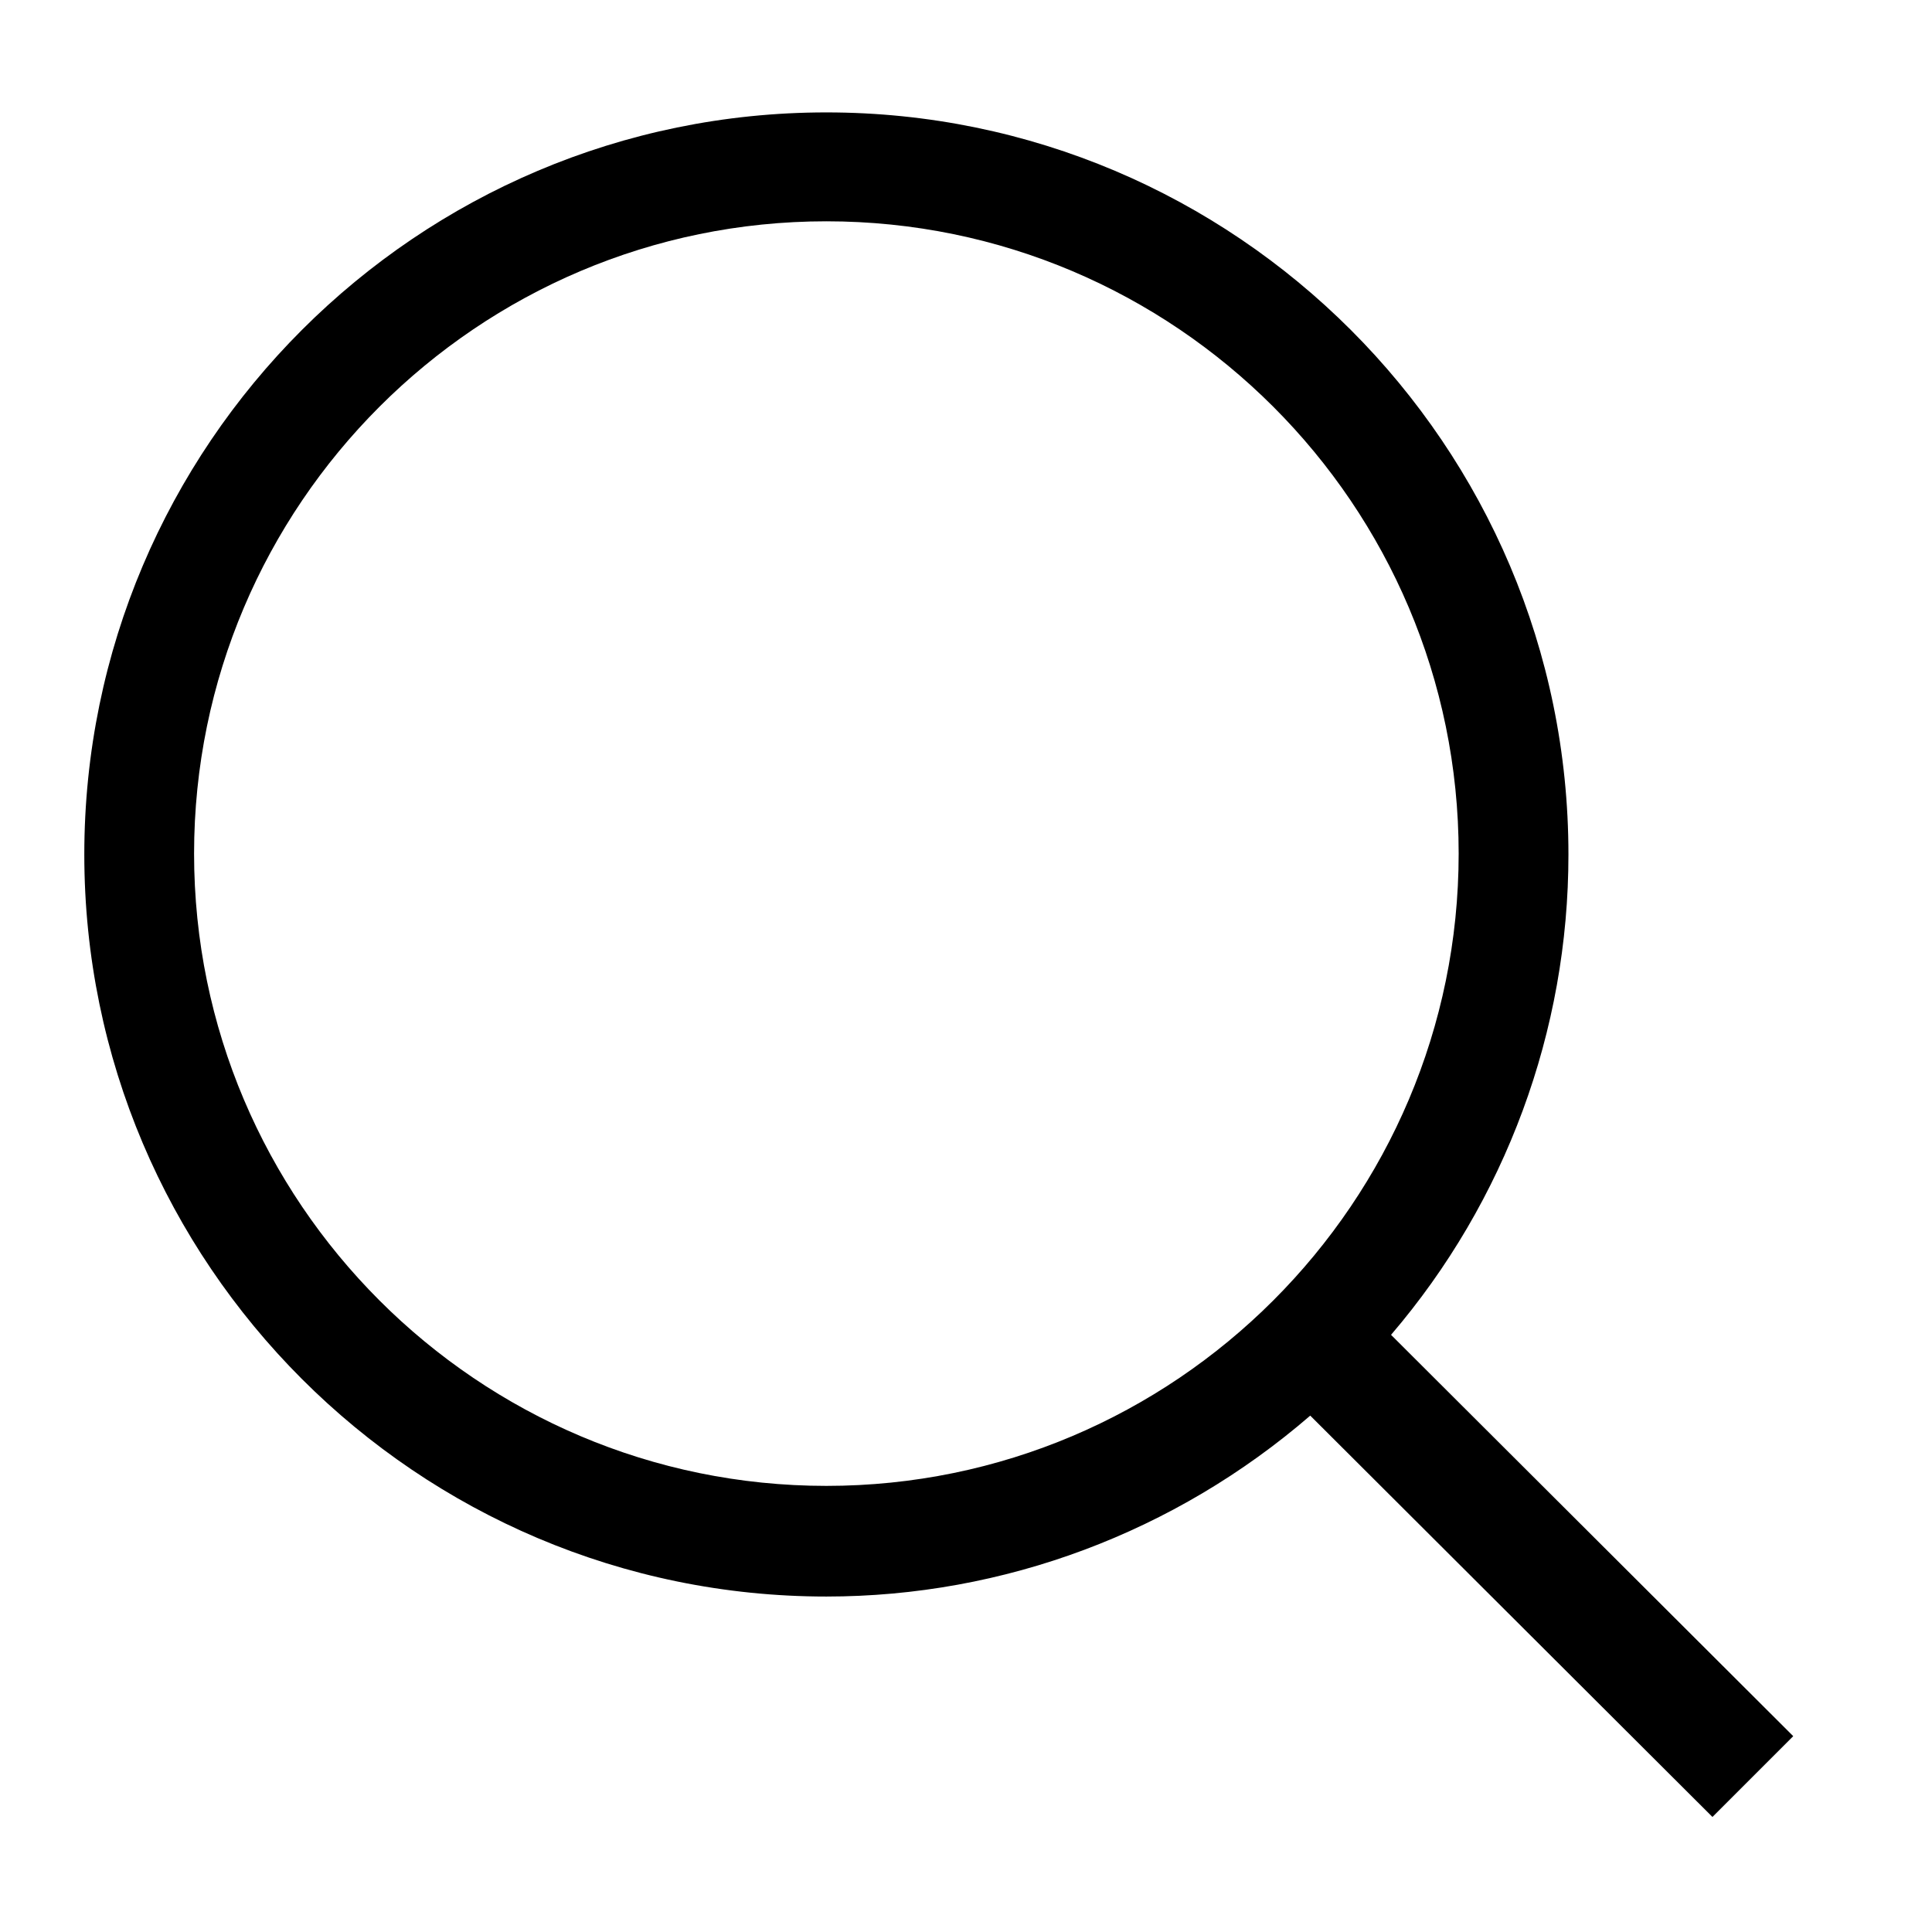
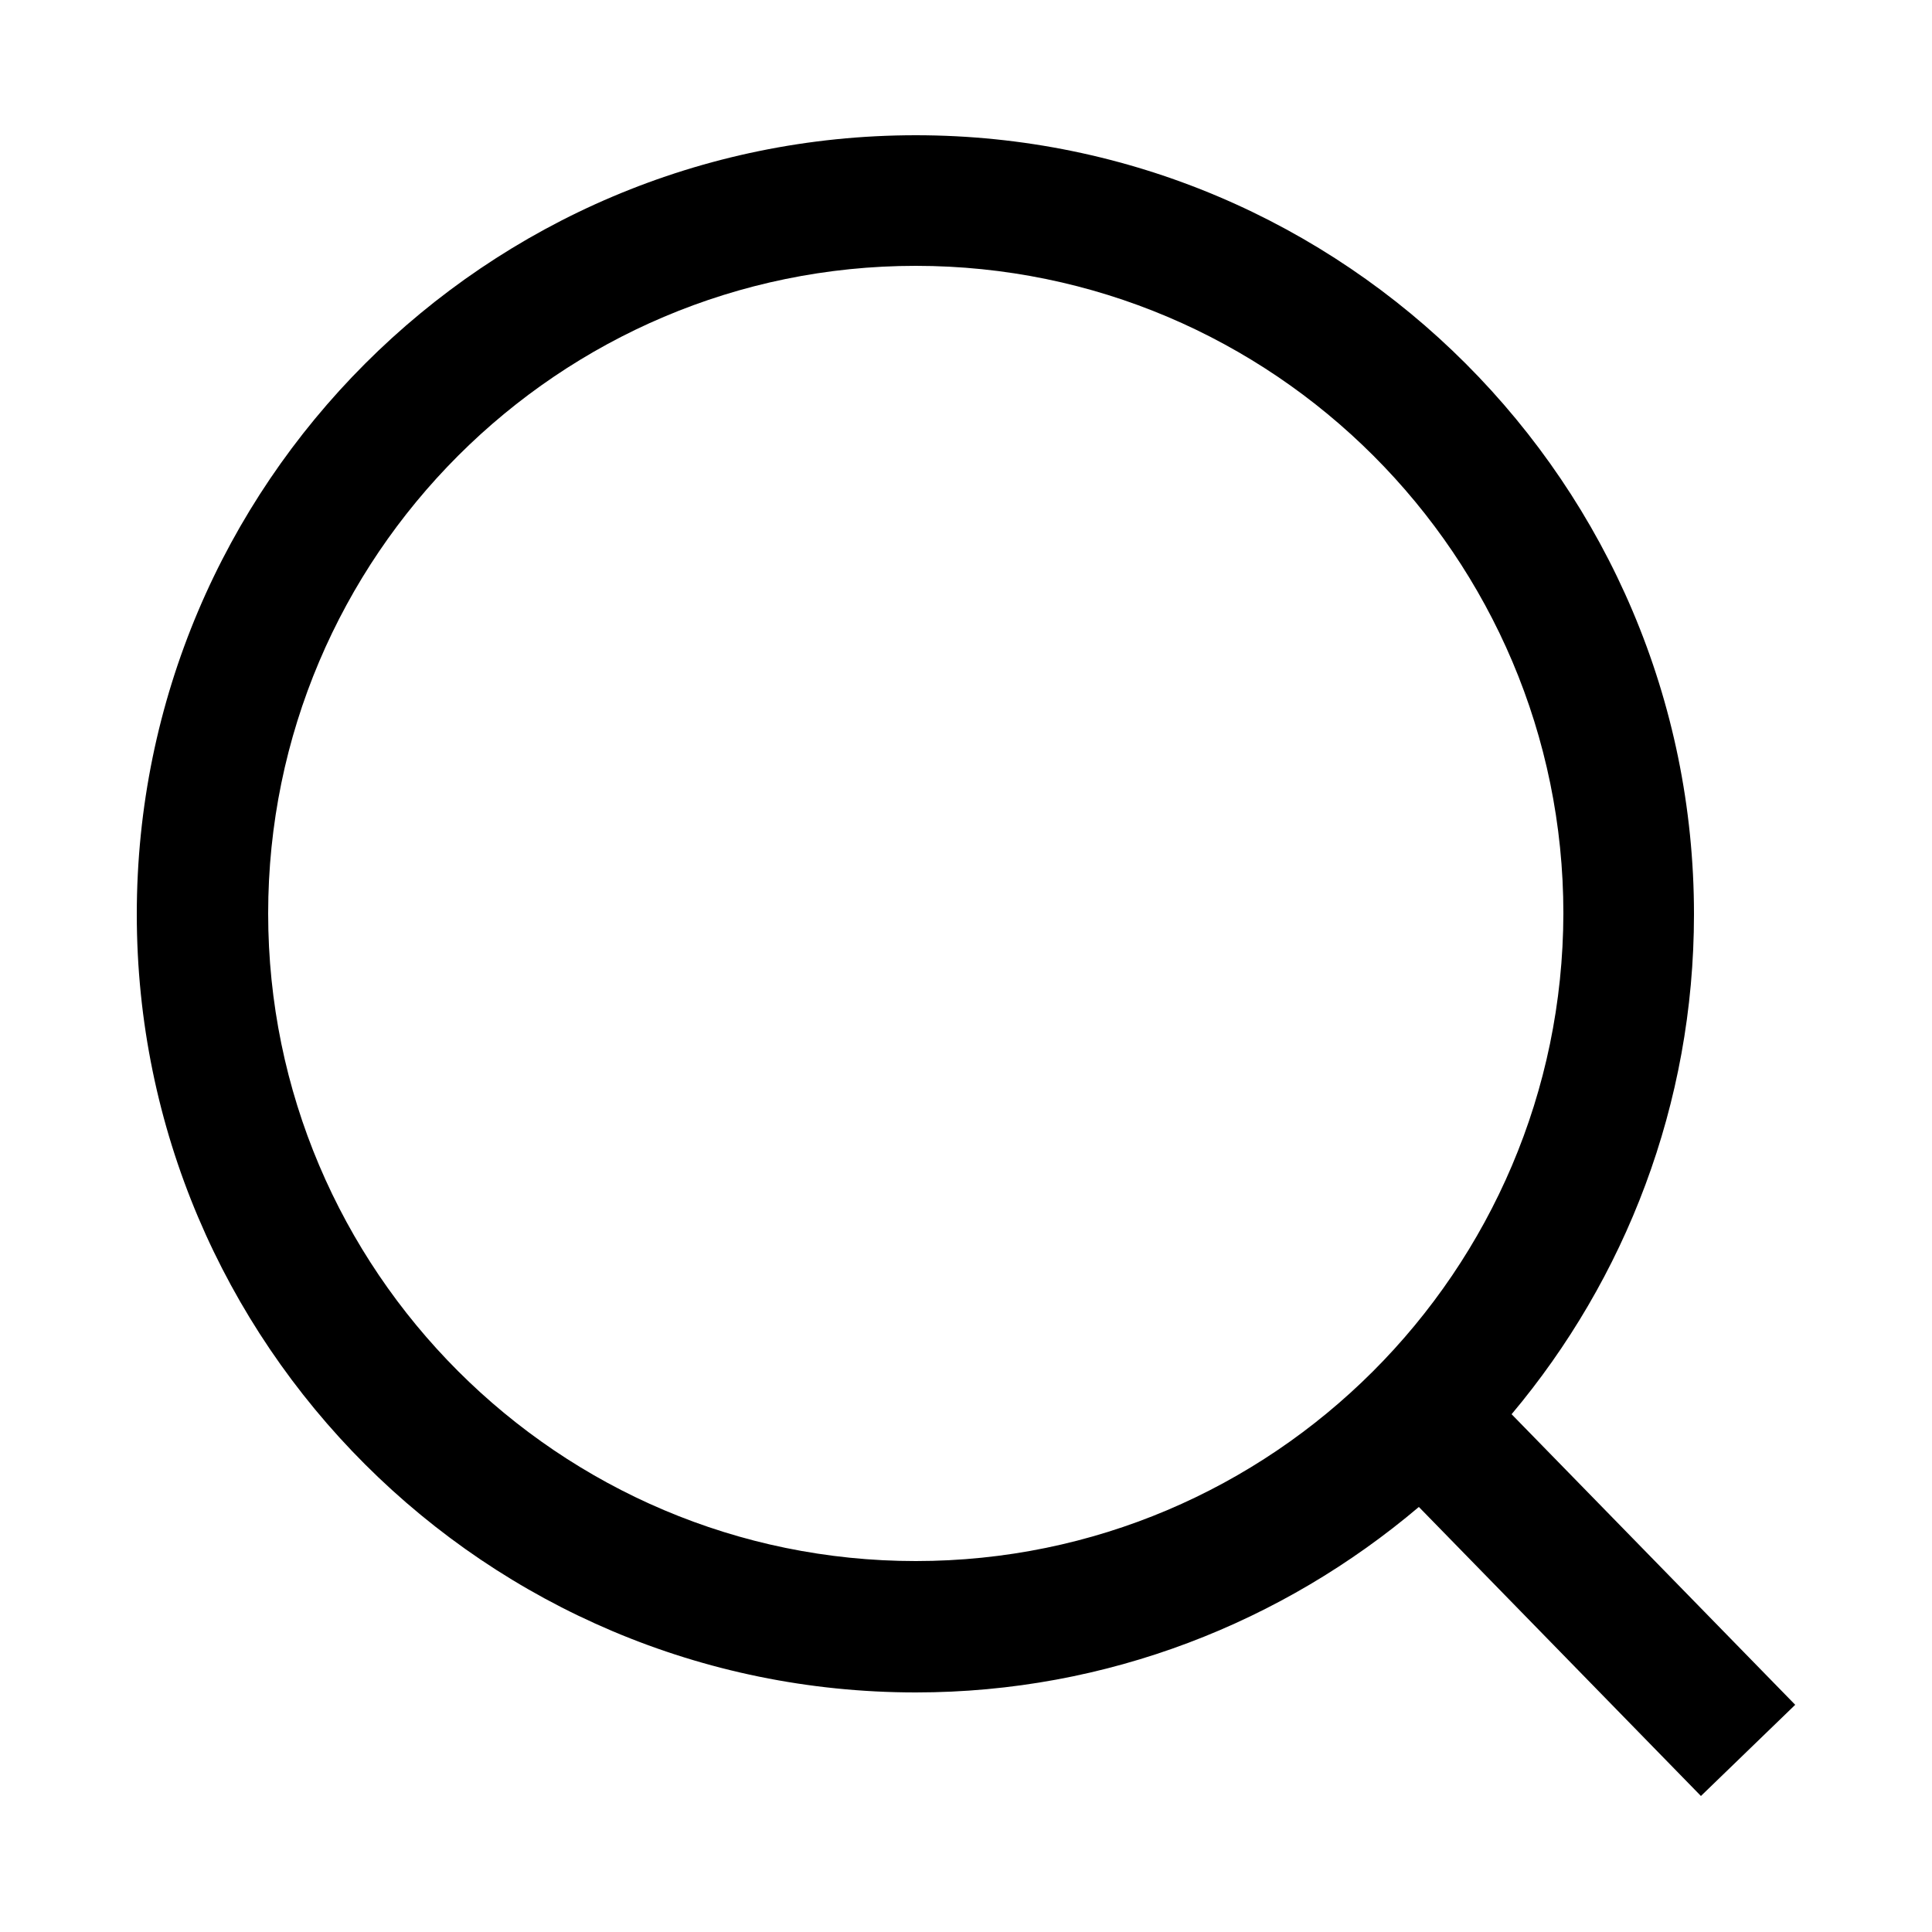
- <svg xmlns="http://www.w3.org/2000/svg" viewBox="0 0 22 22" style="enable-background:new 0 0 22 22" xml:space="preserve">
-   <path d="M15.84 15.2a8.405 8.405 0 0 0 2.02-5.47c0-4.66-3.79-8.45-8.45-8.45C4.75 1.28.96 5.07.96 9.73c0 4.66 3.79 8.45 8.45 8.45 2.02 0 3.97-.73 5.51-2.06l4.58 4.57.92-.92-4.58-4.57zm.77-5.48c0 3.97-3.23 7.2-7.2 7.2s-7.2-3.23-7.2-7.2 3.23-7.2 7.2-7.2 7.2 3.23 7.2 7.2z" />
+ <svg xmlns="http://www.w3.org/2000/svg" version="1.1" id="Layer_1" x="0px" y="0px" viewBox="0 0 25 25" style="enable-background:new 0 0 25 25;" xml:space="preserve">
+   <path d="M23.23,22.06l-3.67-3.76c1.47-1.75,2.36-4.01,2.36-6.47c0-5.56-4.52-10.08-10.07-10.08c-5.56,0-10.08,4.52-10.08,10.08  c0,5.56,4.52,10.07,10.08,10.07c2.48,0,4.75-0.91,6.51-2.4l3.65,3.74L23.23,22.06z M11.85,20.2c-4.62,0-8.38-3.76-8.38-8.38  c0-4.62,3.76-8.38,8.38-8.38c4.62,0,8.38,3.76,8.38,8.38C20.22,16.45,16.46,20.2,11.85,20.2z" />
</svg>
